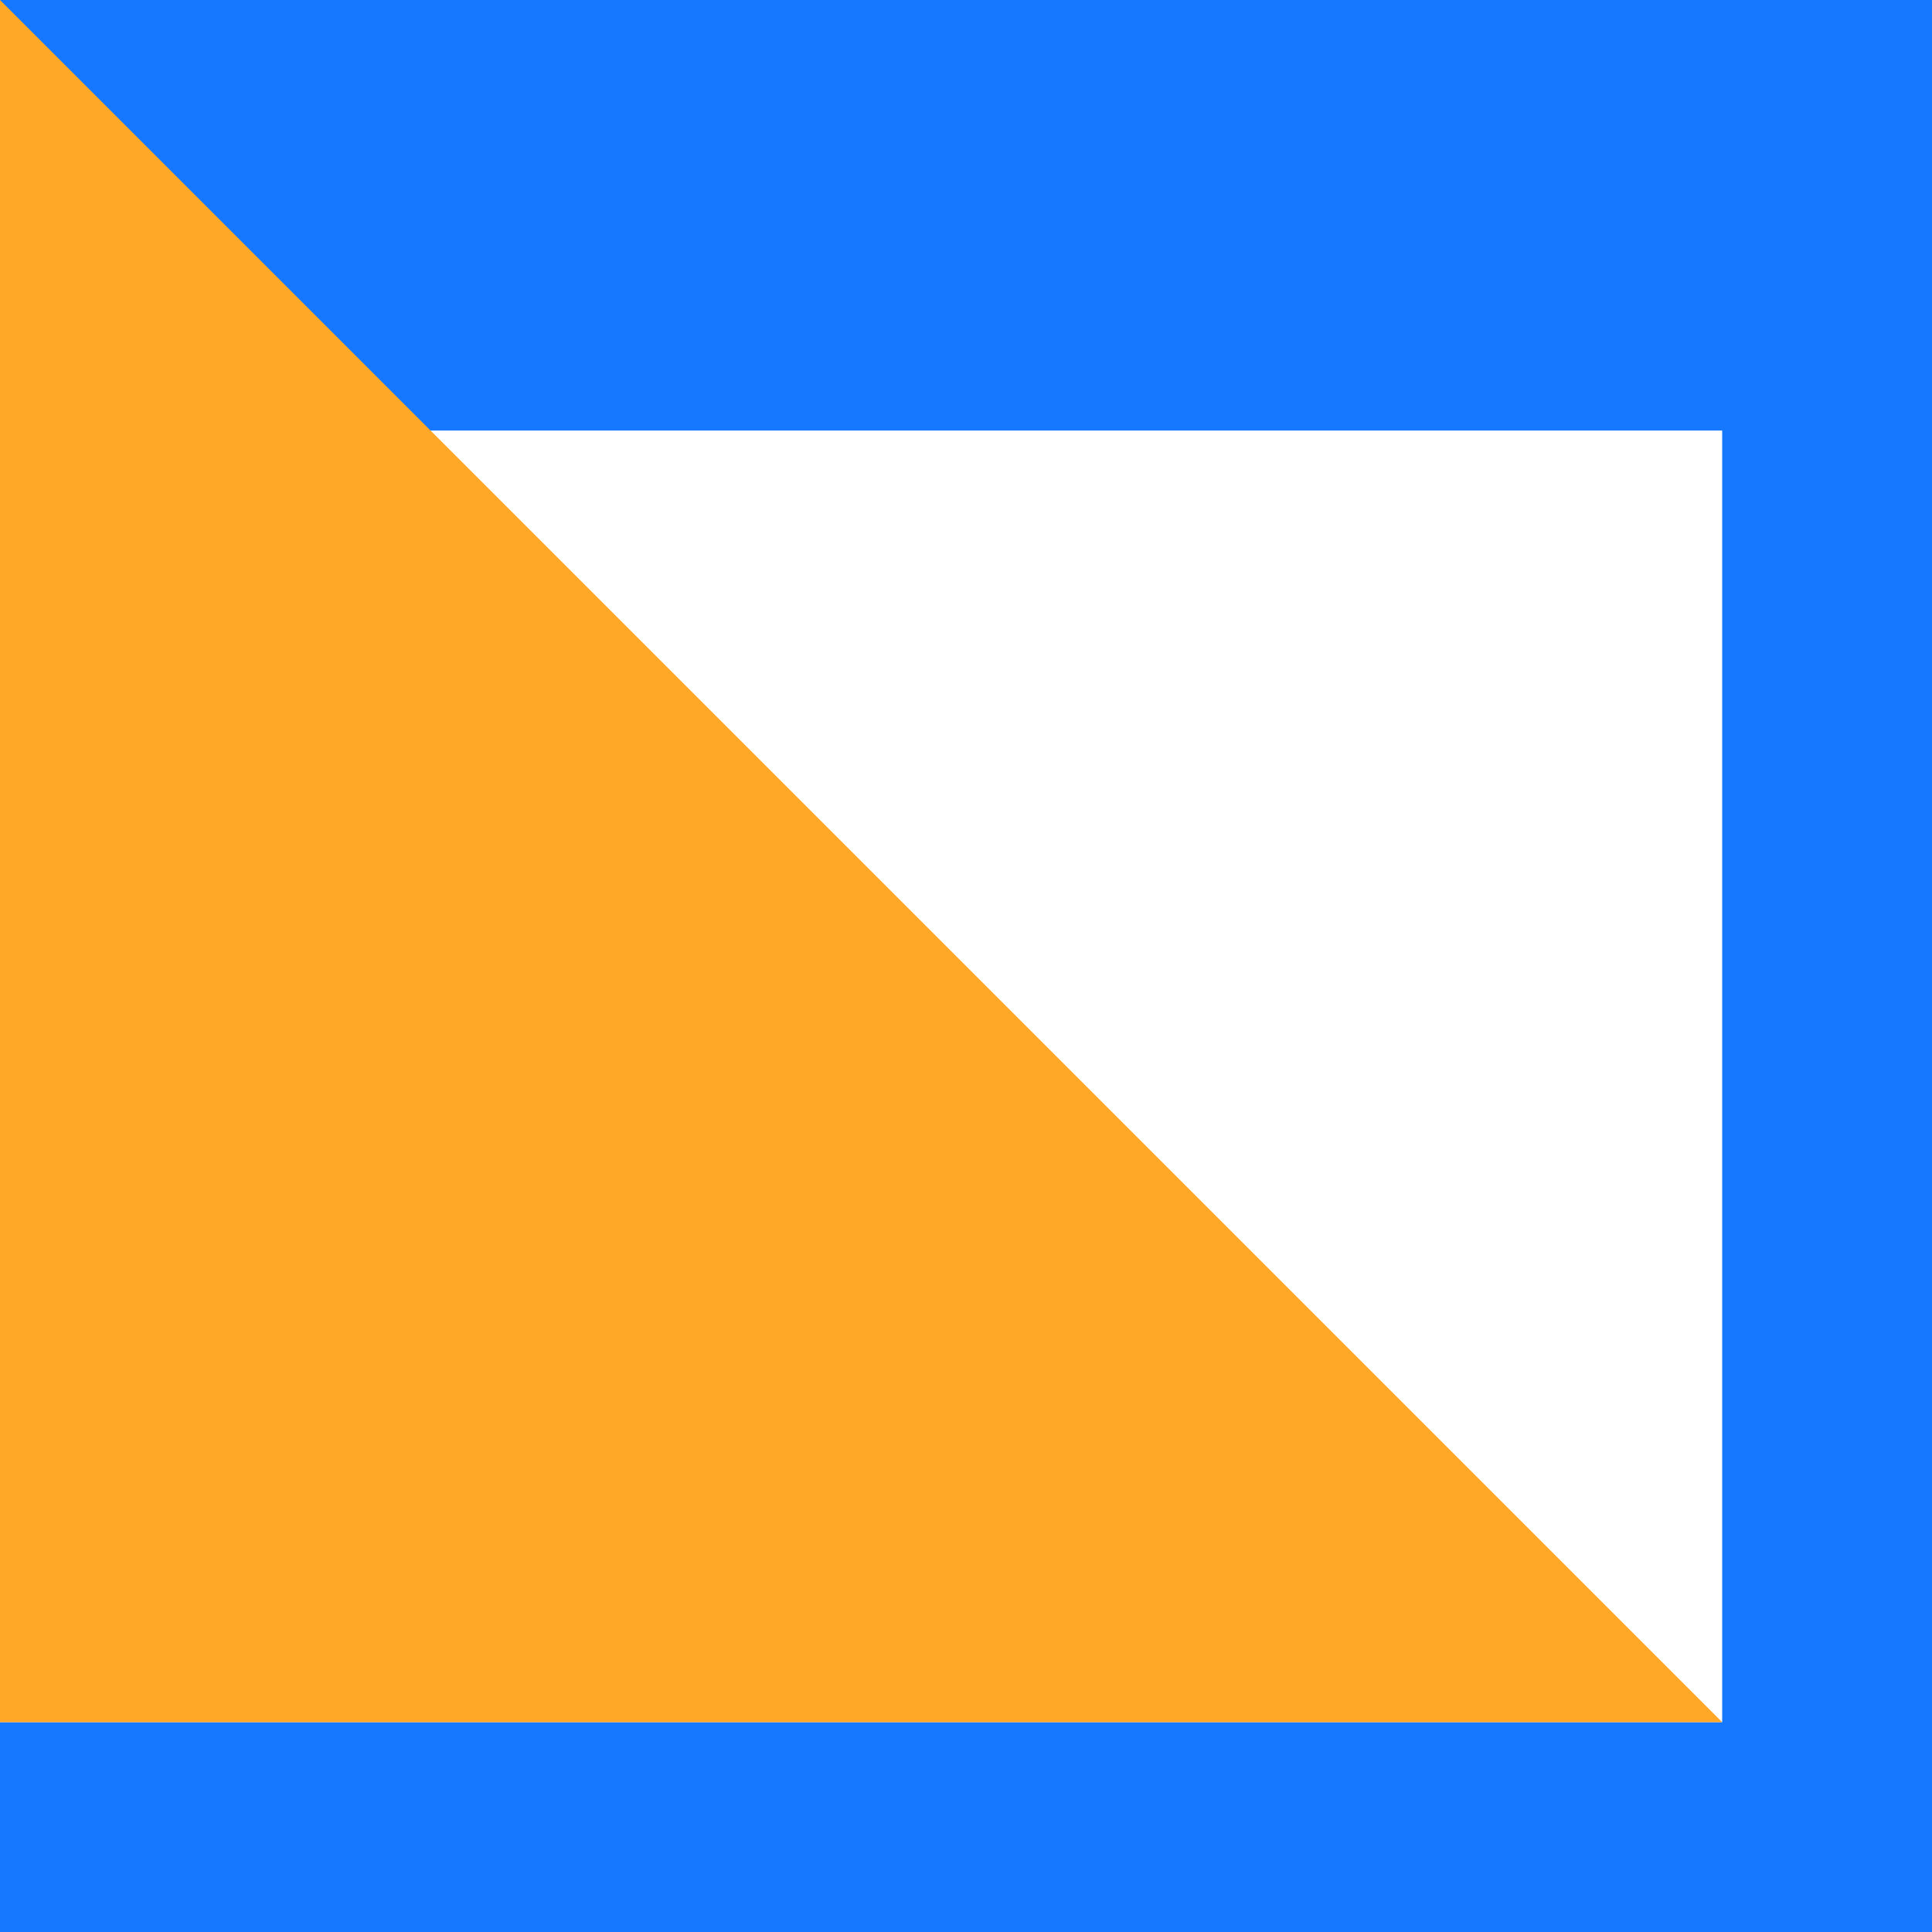
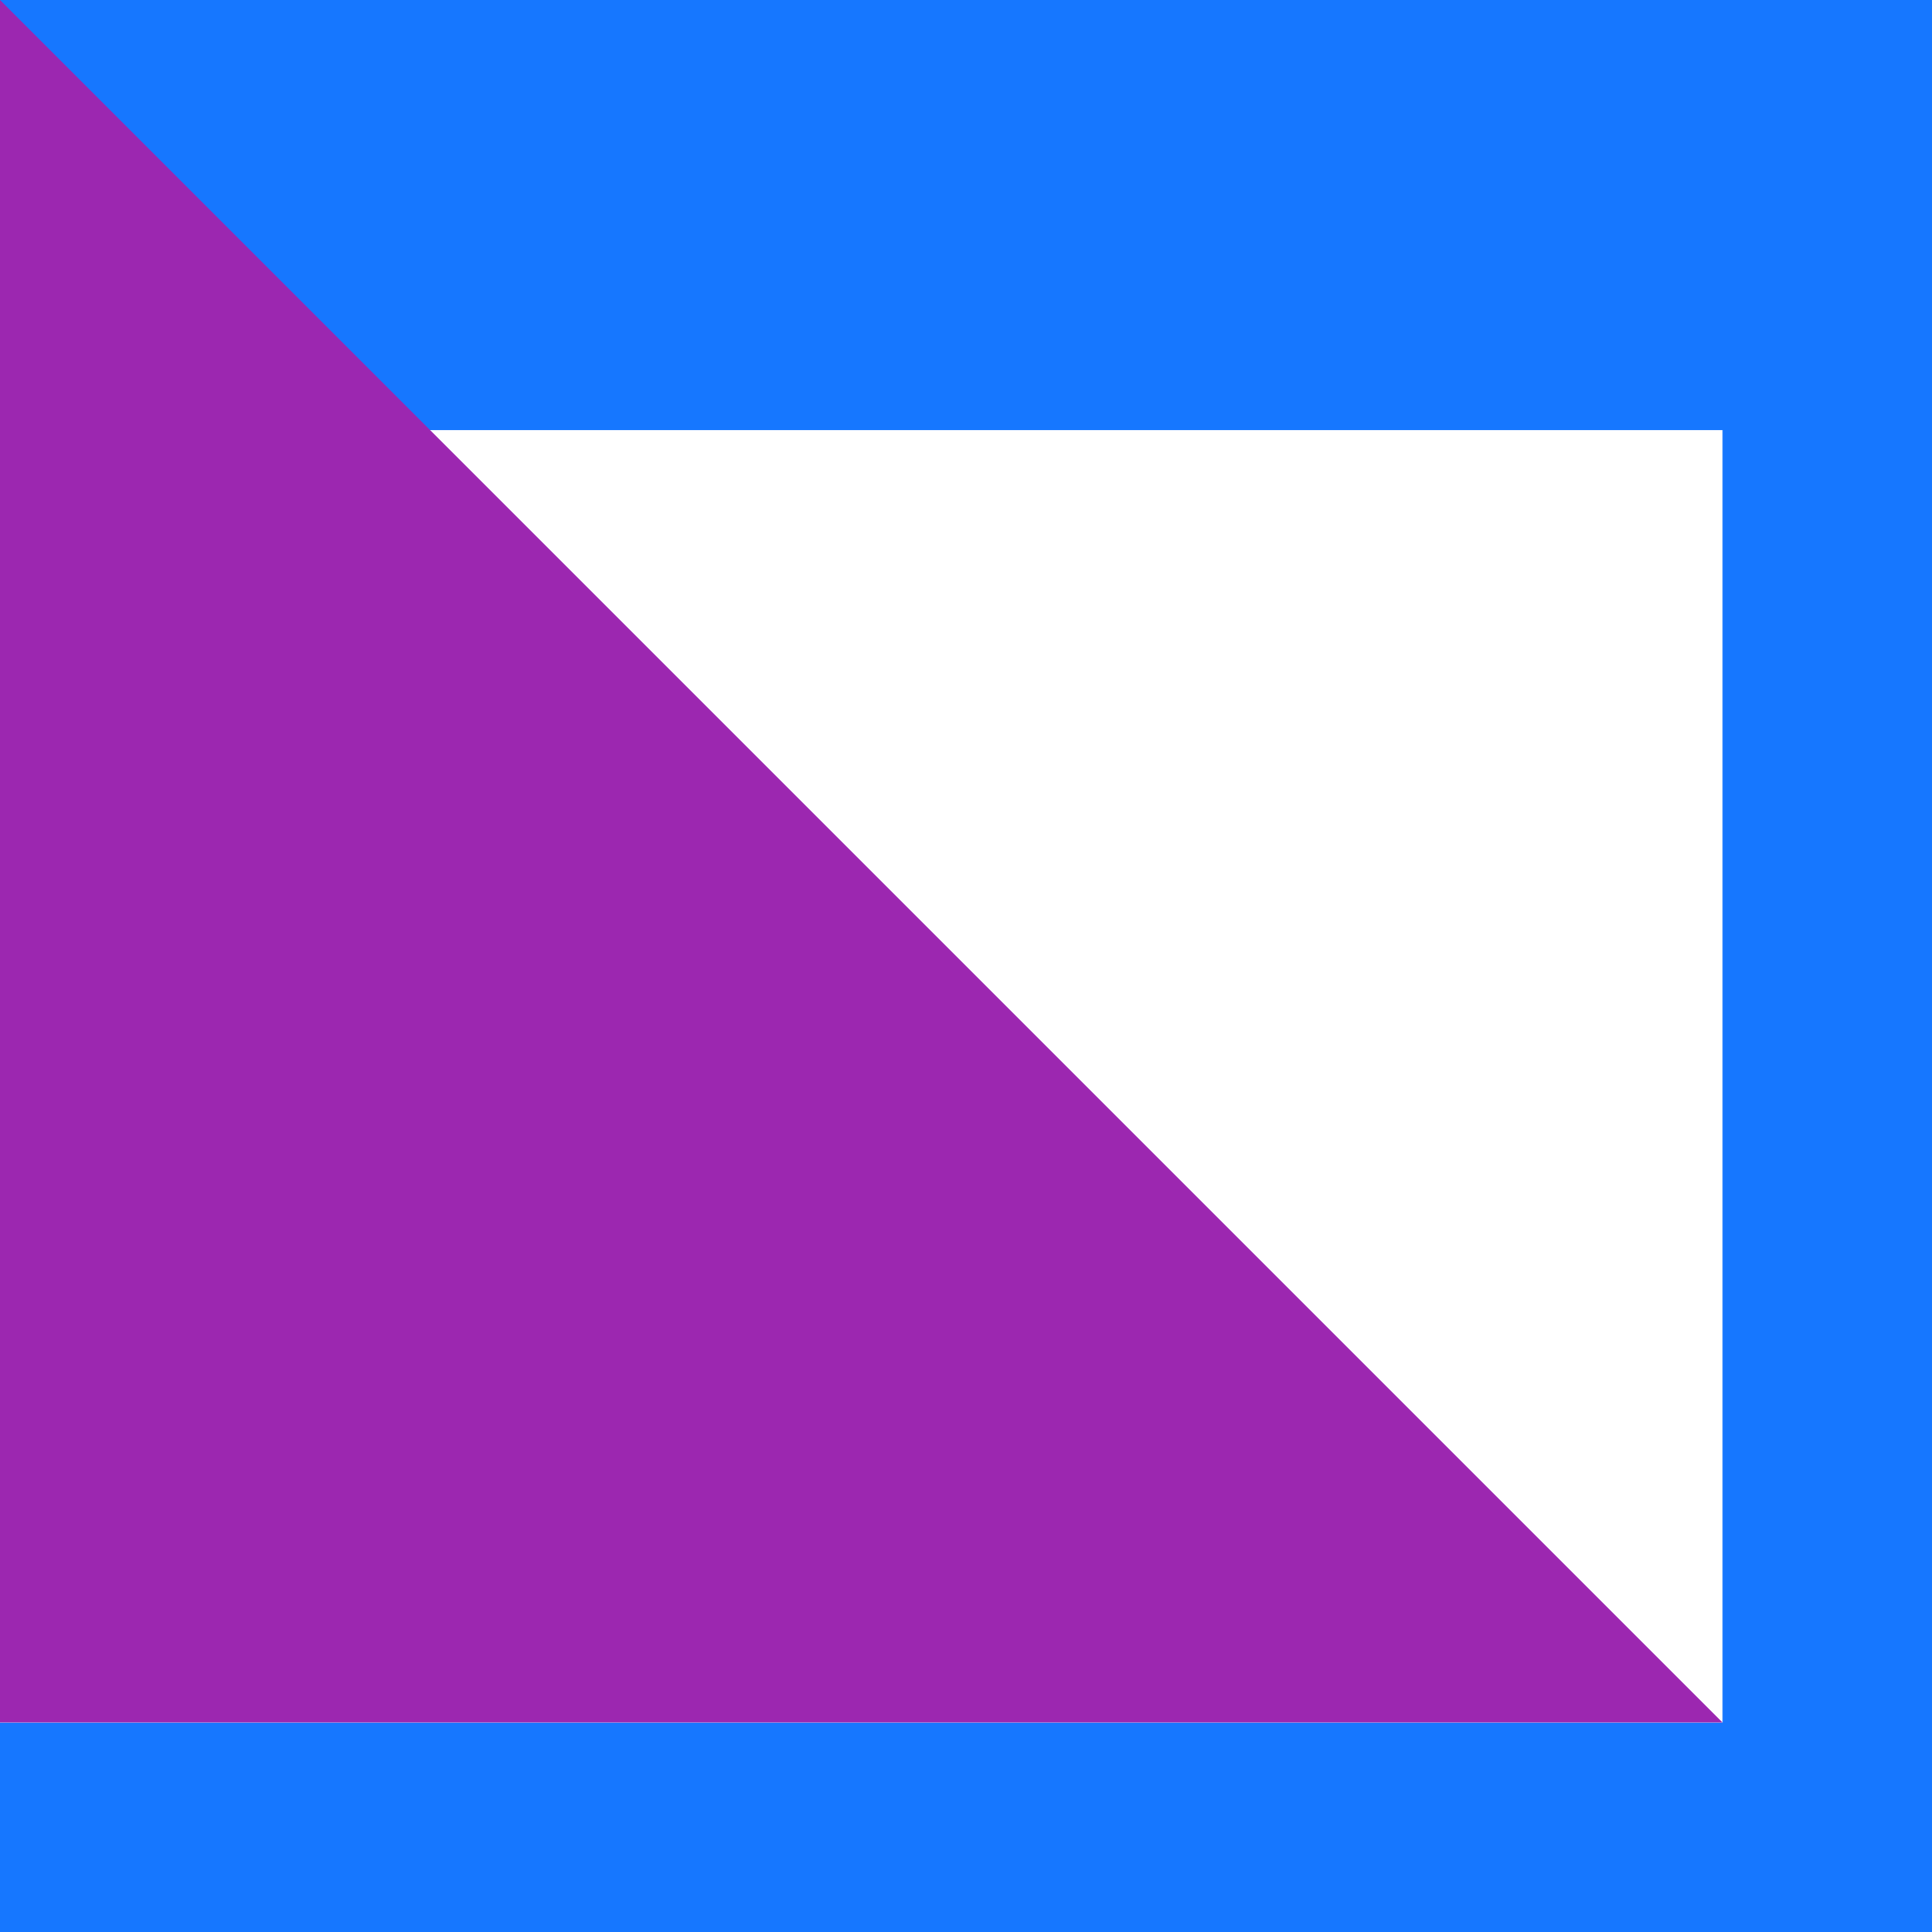
<svg xmlns="http://www.w3.org/2000/svg" width="100%" height="100%" viewBox="0 0 106 106" version="1.1" xml:space="preserve" style="fill-rule:evenodd;clip-rule:evenodd;stroke-linejoin:round;stroke-miterlimit:2;">
  <rect id="画板1" x="0" y="0" width="106.299" height="106.299" style="fill:none;" />
  <g>
    <clipPath id="_clip1">
      <rect x="0" y="0" width="106.299" height="106.299" />
    </clipPath>
    <g clip-path="url(#_clip1)">
      <g transform="matrix(5,0,0,4.09091,-59.0551,-43.486)">
        <rect x="11.811" y="10.63" width="21.26" height="25.984" style="fill:white;" />
      </g>
      <path d="M94.488,23.622L0,23.622L0,0L106.299,0L106.299,106.299L0,106.299L0,94.488L94.488,94.488L94.488,23.622Z" style="fill:rgb(22,119,255);" />
    </g>
  </g>
-   <path d="M0,0L0,94.488L94.488,94.488L0,0Z" style="fill:rgb(255,167,38);" />
+   <path d="M0,0L0,94.488L94.488,94.488L0,0Z" style="fill:rgb(156,39,176);" />
</svg>
